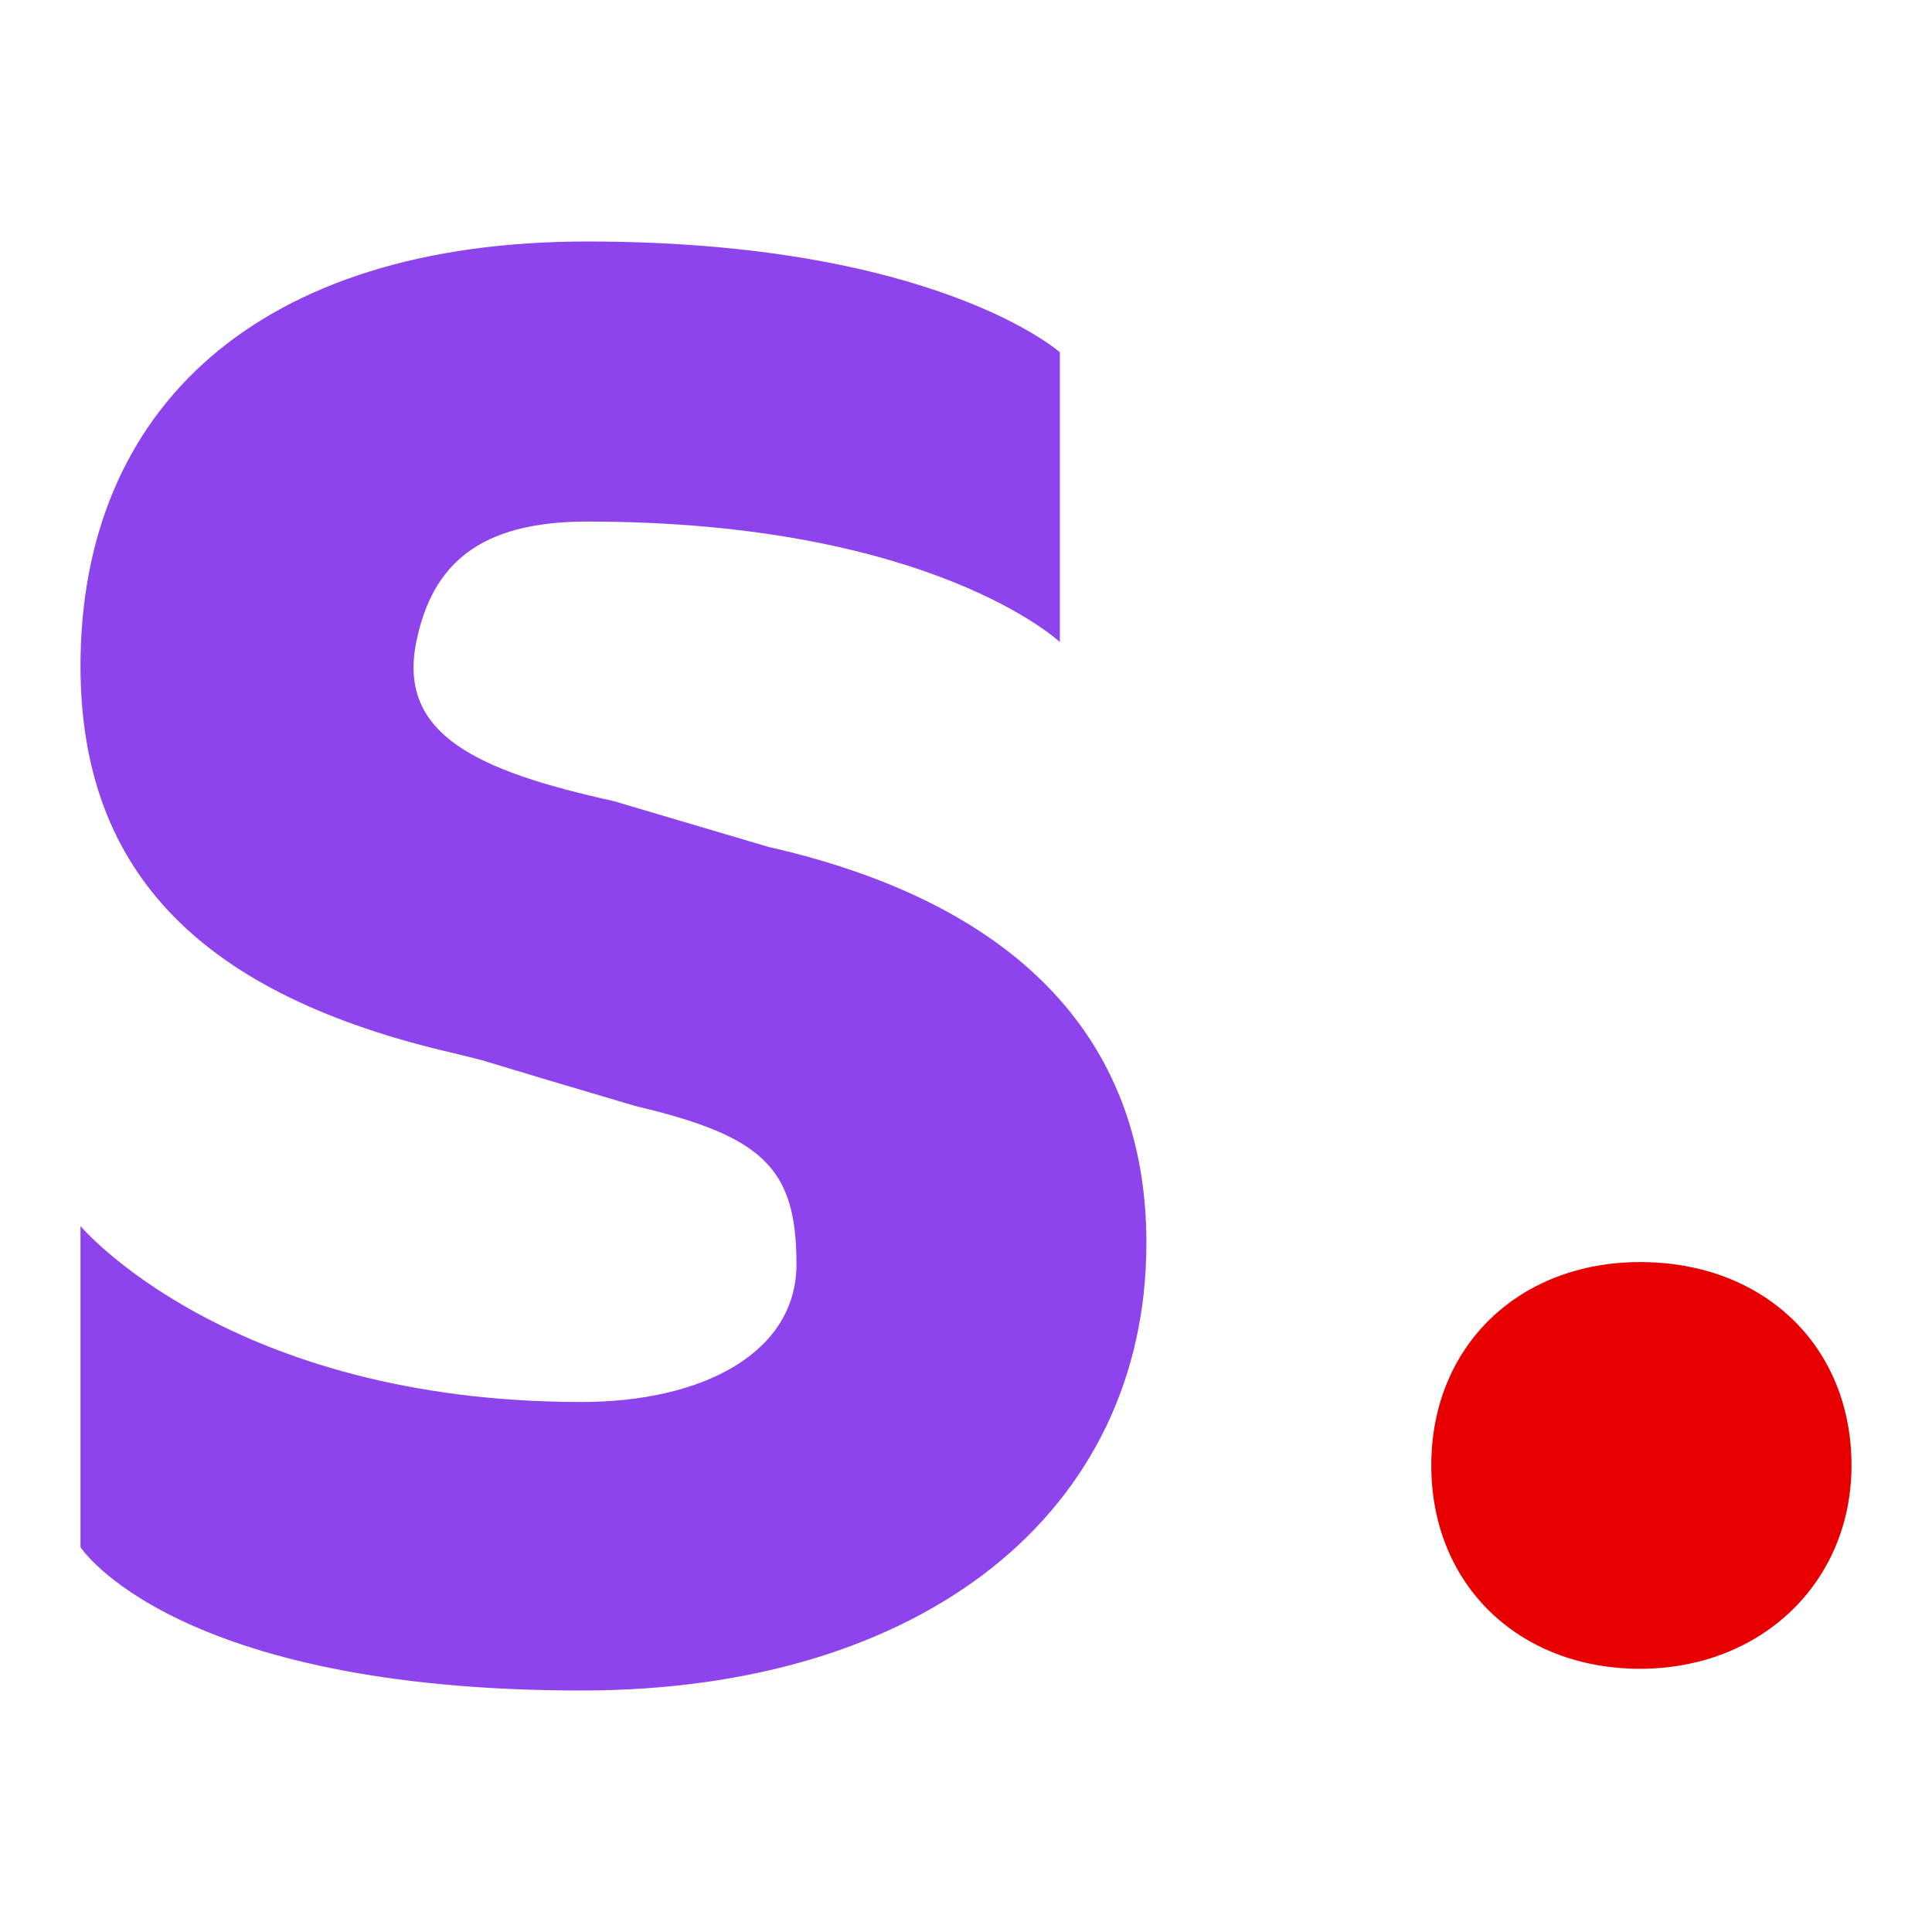
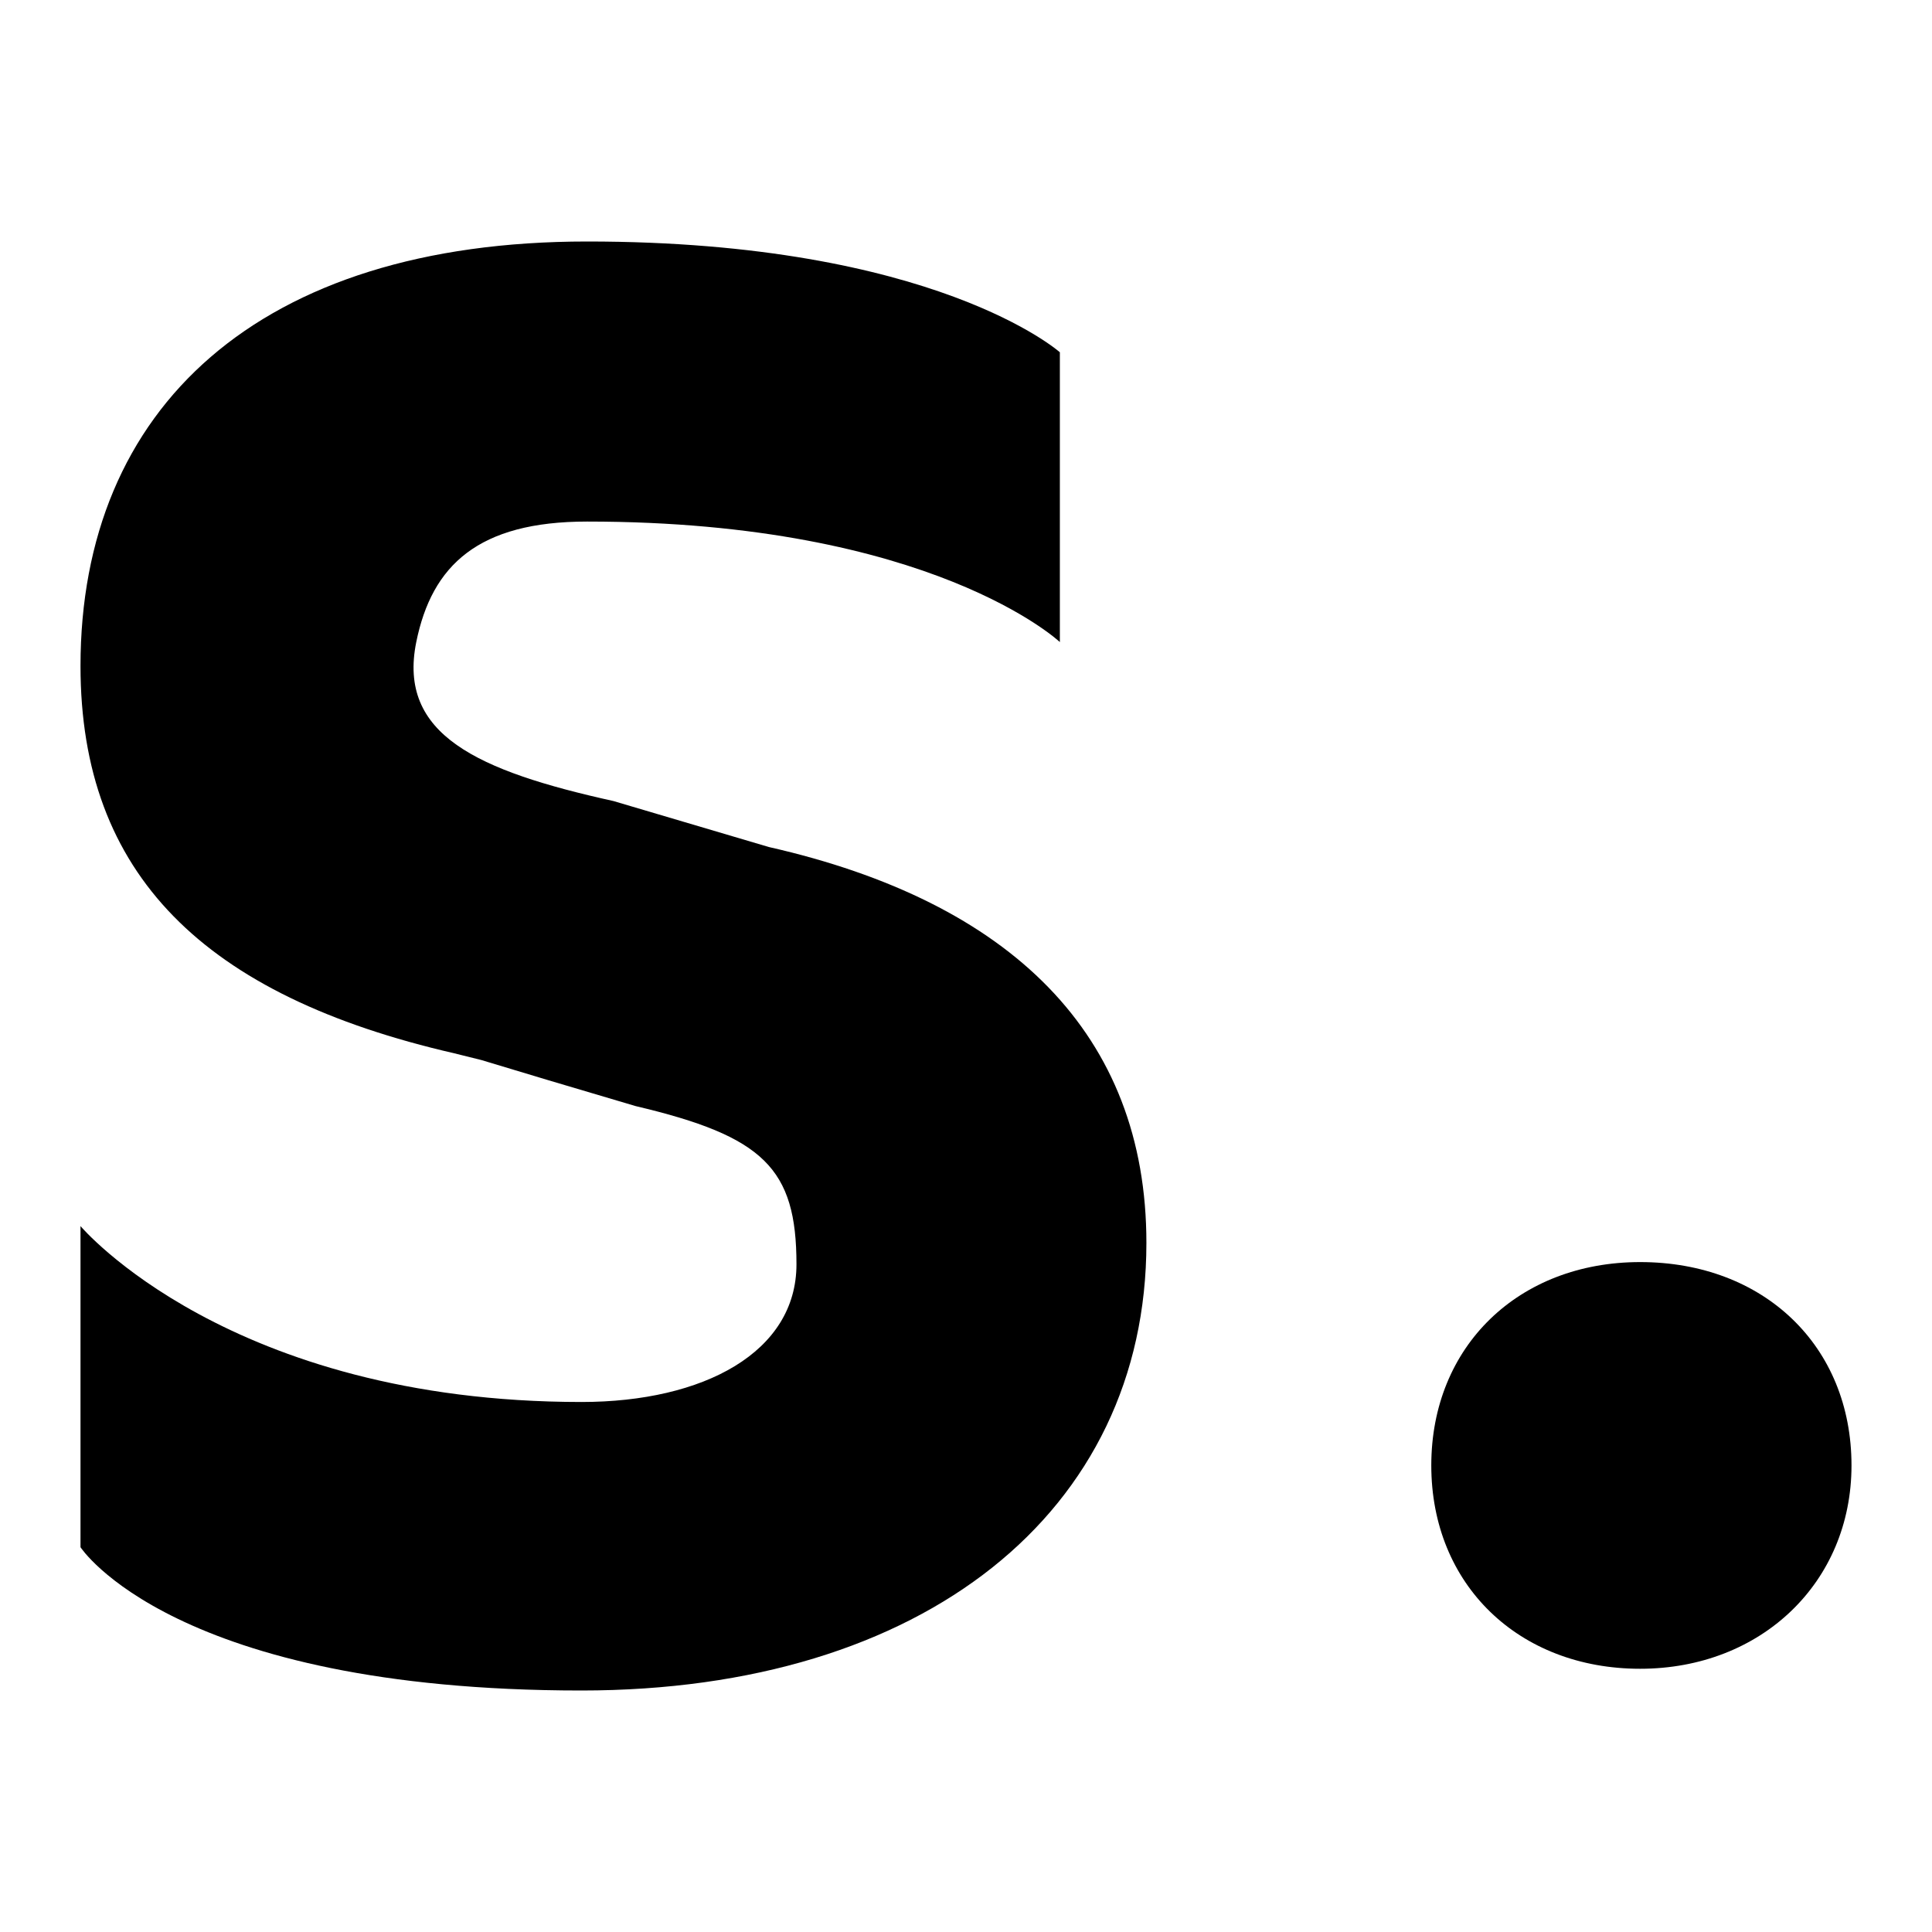
- <svg xmlns="http://www.w3.org/2000/svg" height="1em" style="flex:none;line-height:1" viewBox="0 0 24 24" width="1em">
-   <path d="M7.223 21c4.252 0 7.018-2.22 7.018-5.56 0-2.59-1.682-4.236-4.69-4.918l-1.93-.571c-1.694-.375-2.683-.825-2.45-1.975.194-.957.773-1.497 2.122-1.497 4.285 0 5.873 1.497 5.873 1.497v-3.6S11.62 3 7.293 3C3.213 3 1 5.07 1 8.273c0 2.59 1.534 4.097 4.645 4.812l.334.083c.473.144 1.112.335 1.916.572 1.59.375 1.999.773 1.999 1.966 0 1.09-1.15 1.71-2.67 1.71C2.841 17.416 1 15.231 1 15.231v3.989S2.152 21 7.223 21z" fill="#8E44EC" />
-   <path d="M20.374 20.73c1.505 0 2.626-1.073 2.626-2.526 0-1.484-1.089-2.526-2.626-2.526-1.505 0-2.594 1.042-2.594 2.526 0 1.484 1.089 2.526 2.594 2.526z" fill="#E80000" />
+ <svg xmlns="http://www.w3.org/2000/svg" viewBox="0 0 24 24">
+   <path d="M7.223 21c4.252 0 7.018-2.22 7.018-5.56 0-2.59-1.682-4.236-4.69-4.918l-1.93-.571c-1.694-.375-2.683-.825-2.45-1.975.194-.957.773-1.497 2.122-1.497 4.285 0 5.873 1.497 5.873 1.497v-3.6S11.62 3 7.293 3C3.213 3 1 5.07 1 8.273c0 2.59 1.534 4.097 4.645 4.812l.334.083c.473.144 1.112.335 1.916.572 1.59.375 1.999.773 1.999 1.966 0 1.09-1.15 1.71-2.67 1.71C2.841 17.416 1 15.231 1 15.231v3.989S2.152 21 7.223 21z" fill="currentColor" />
+   <path d="M20.374 20.73c1.505 0 2.626-1.073 2.626-2.526 0-1.484-1.089-2.526-2.626-2.526-1.505 0-2.594 1.042-2.594 2.526 0 1.484 1.089 2.526 2.594 2.526z" fill="currentColor" />
</svg>
